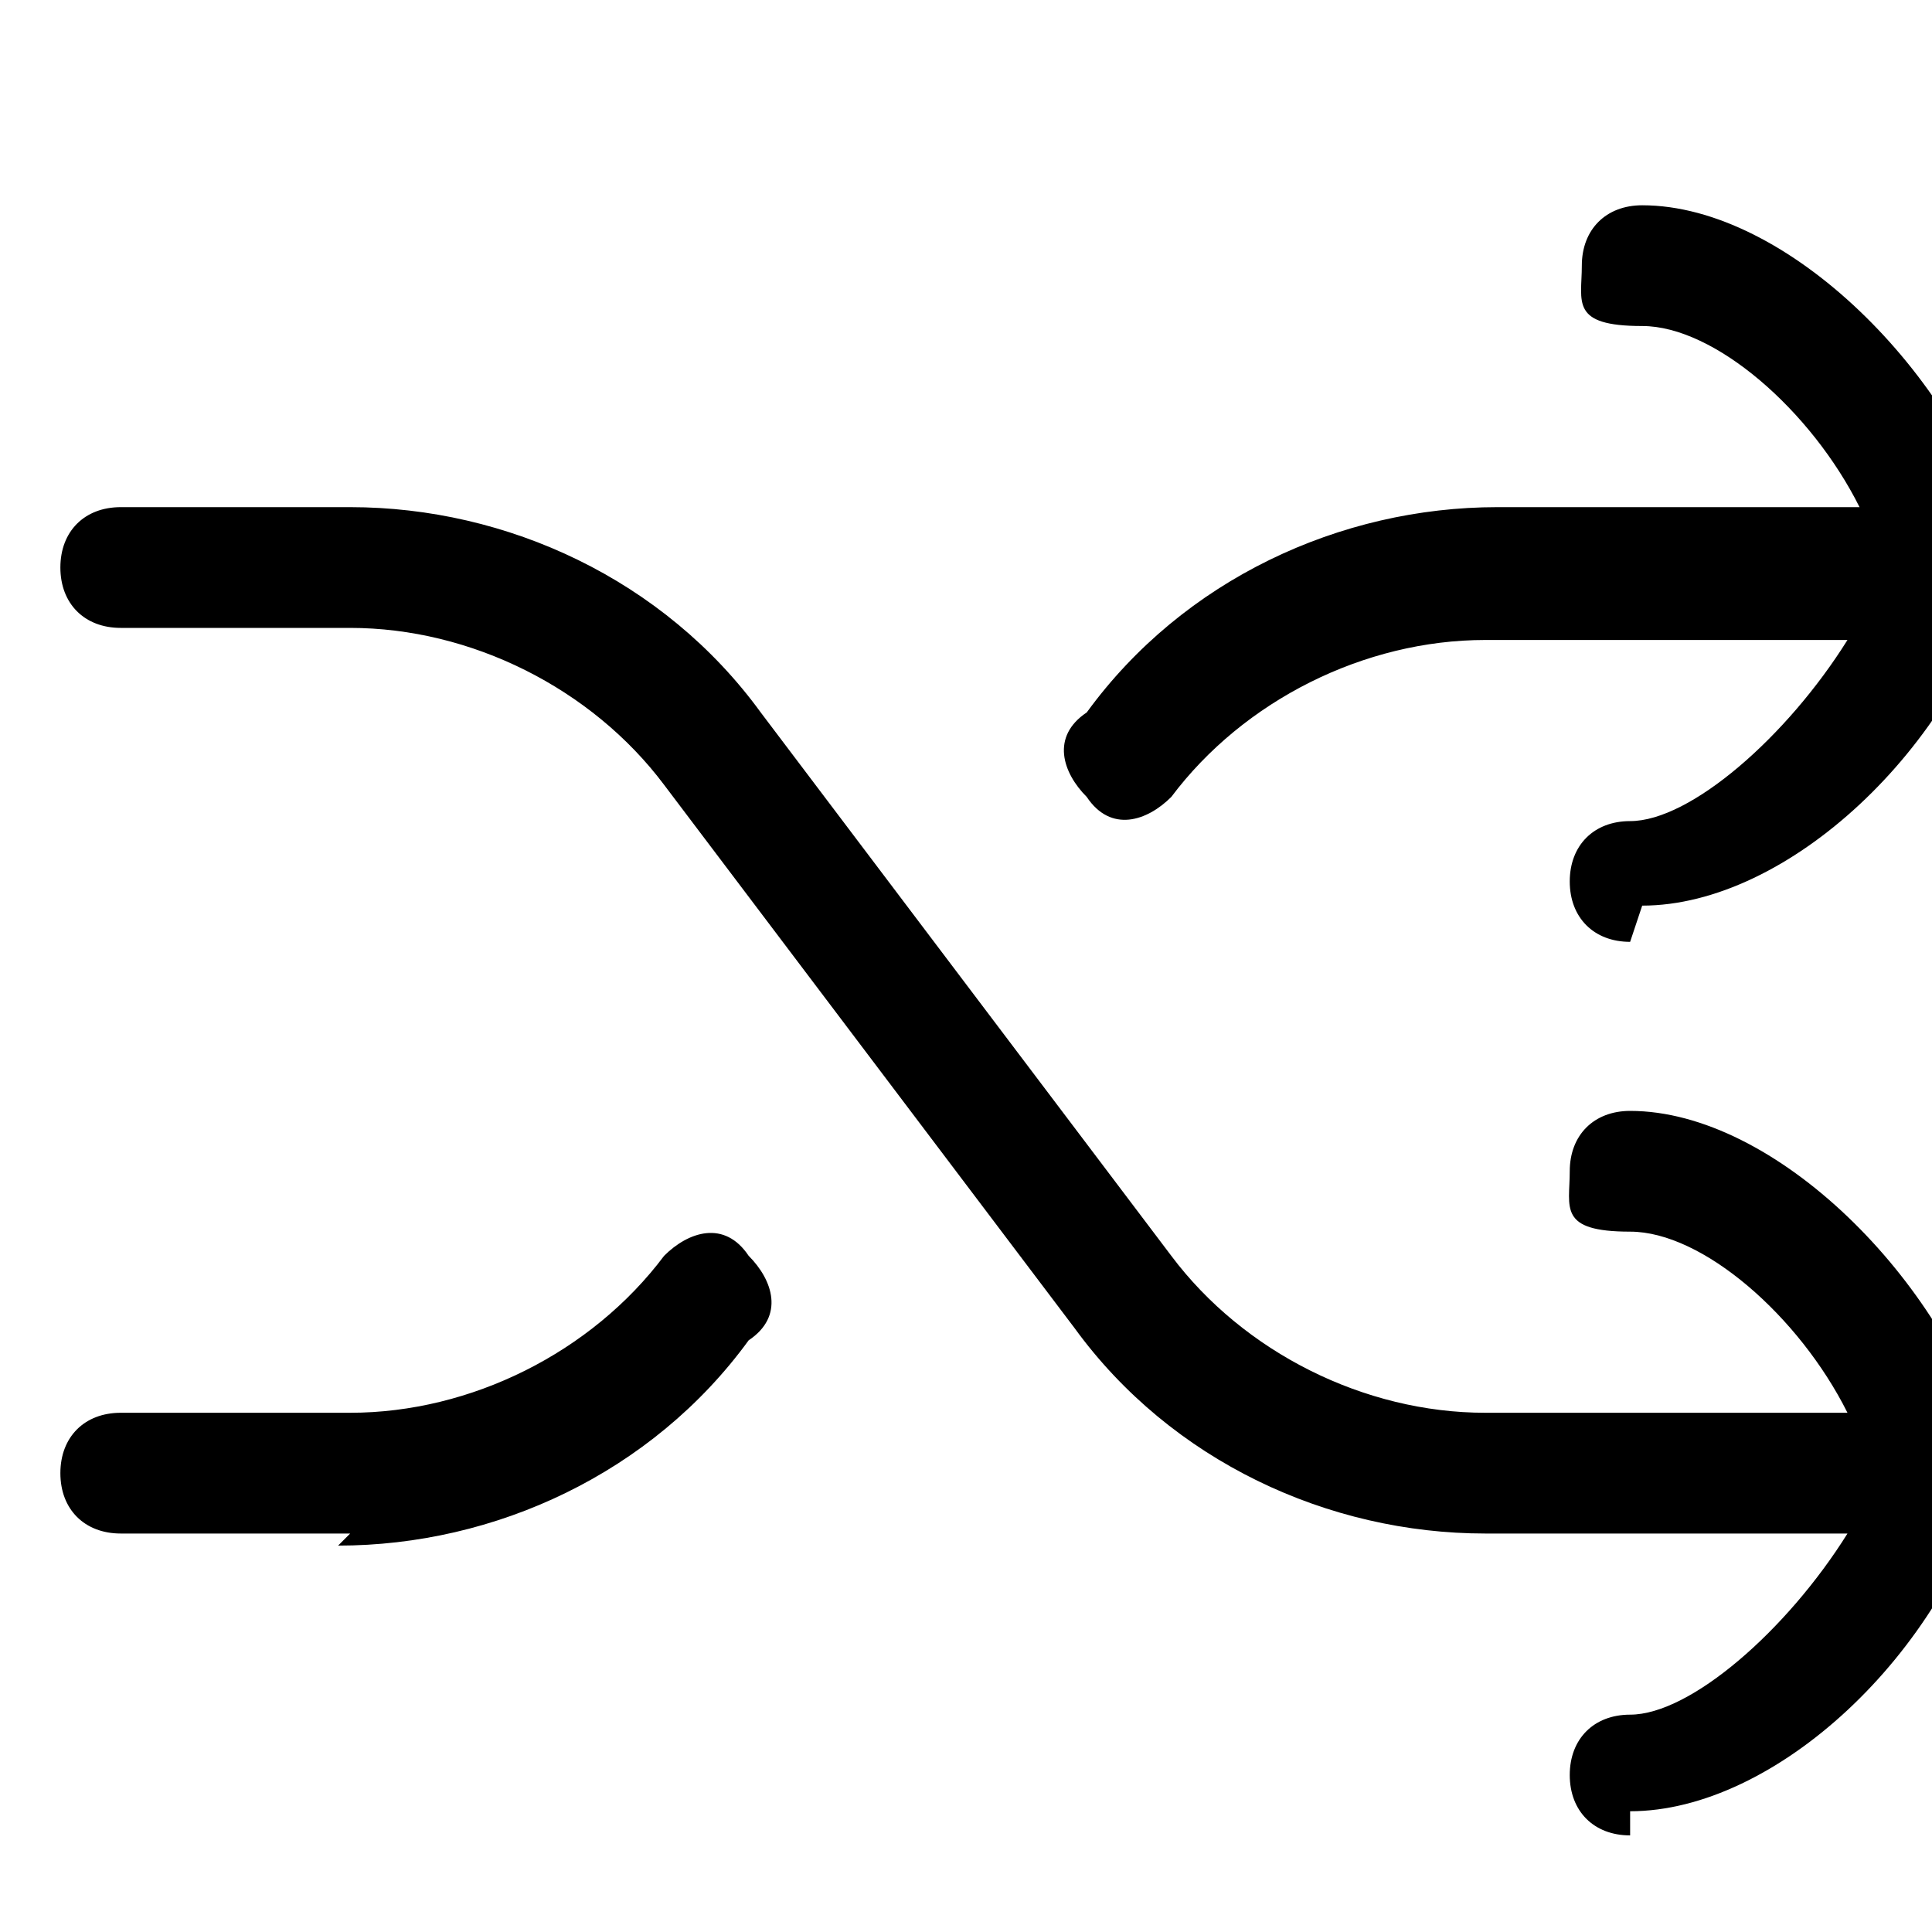
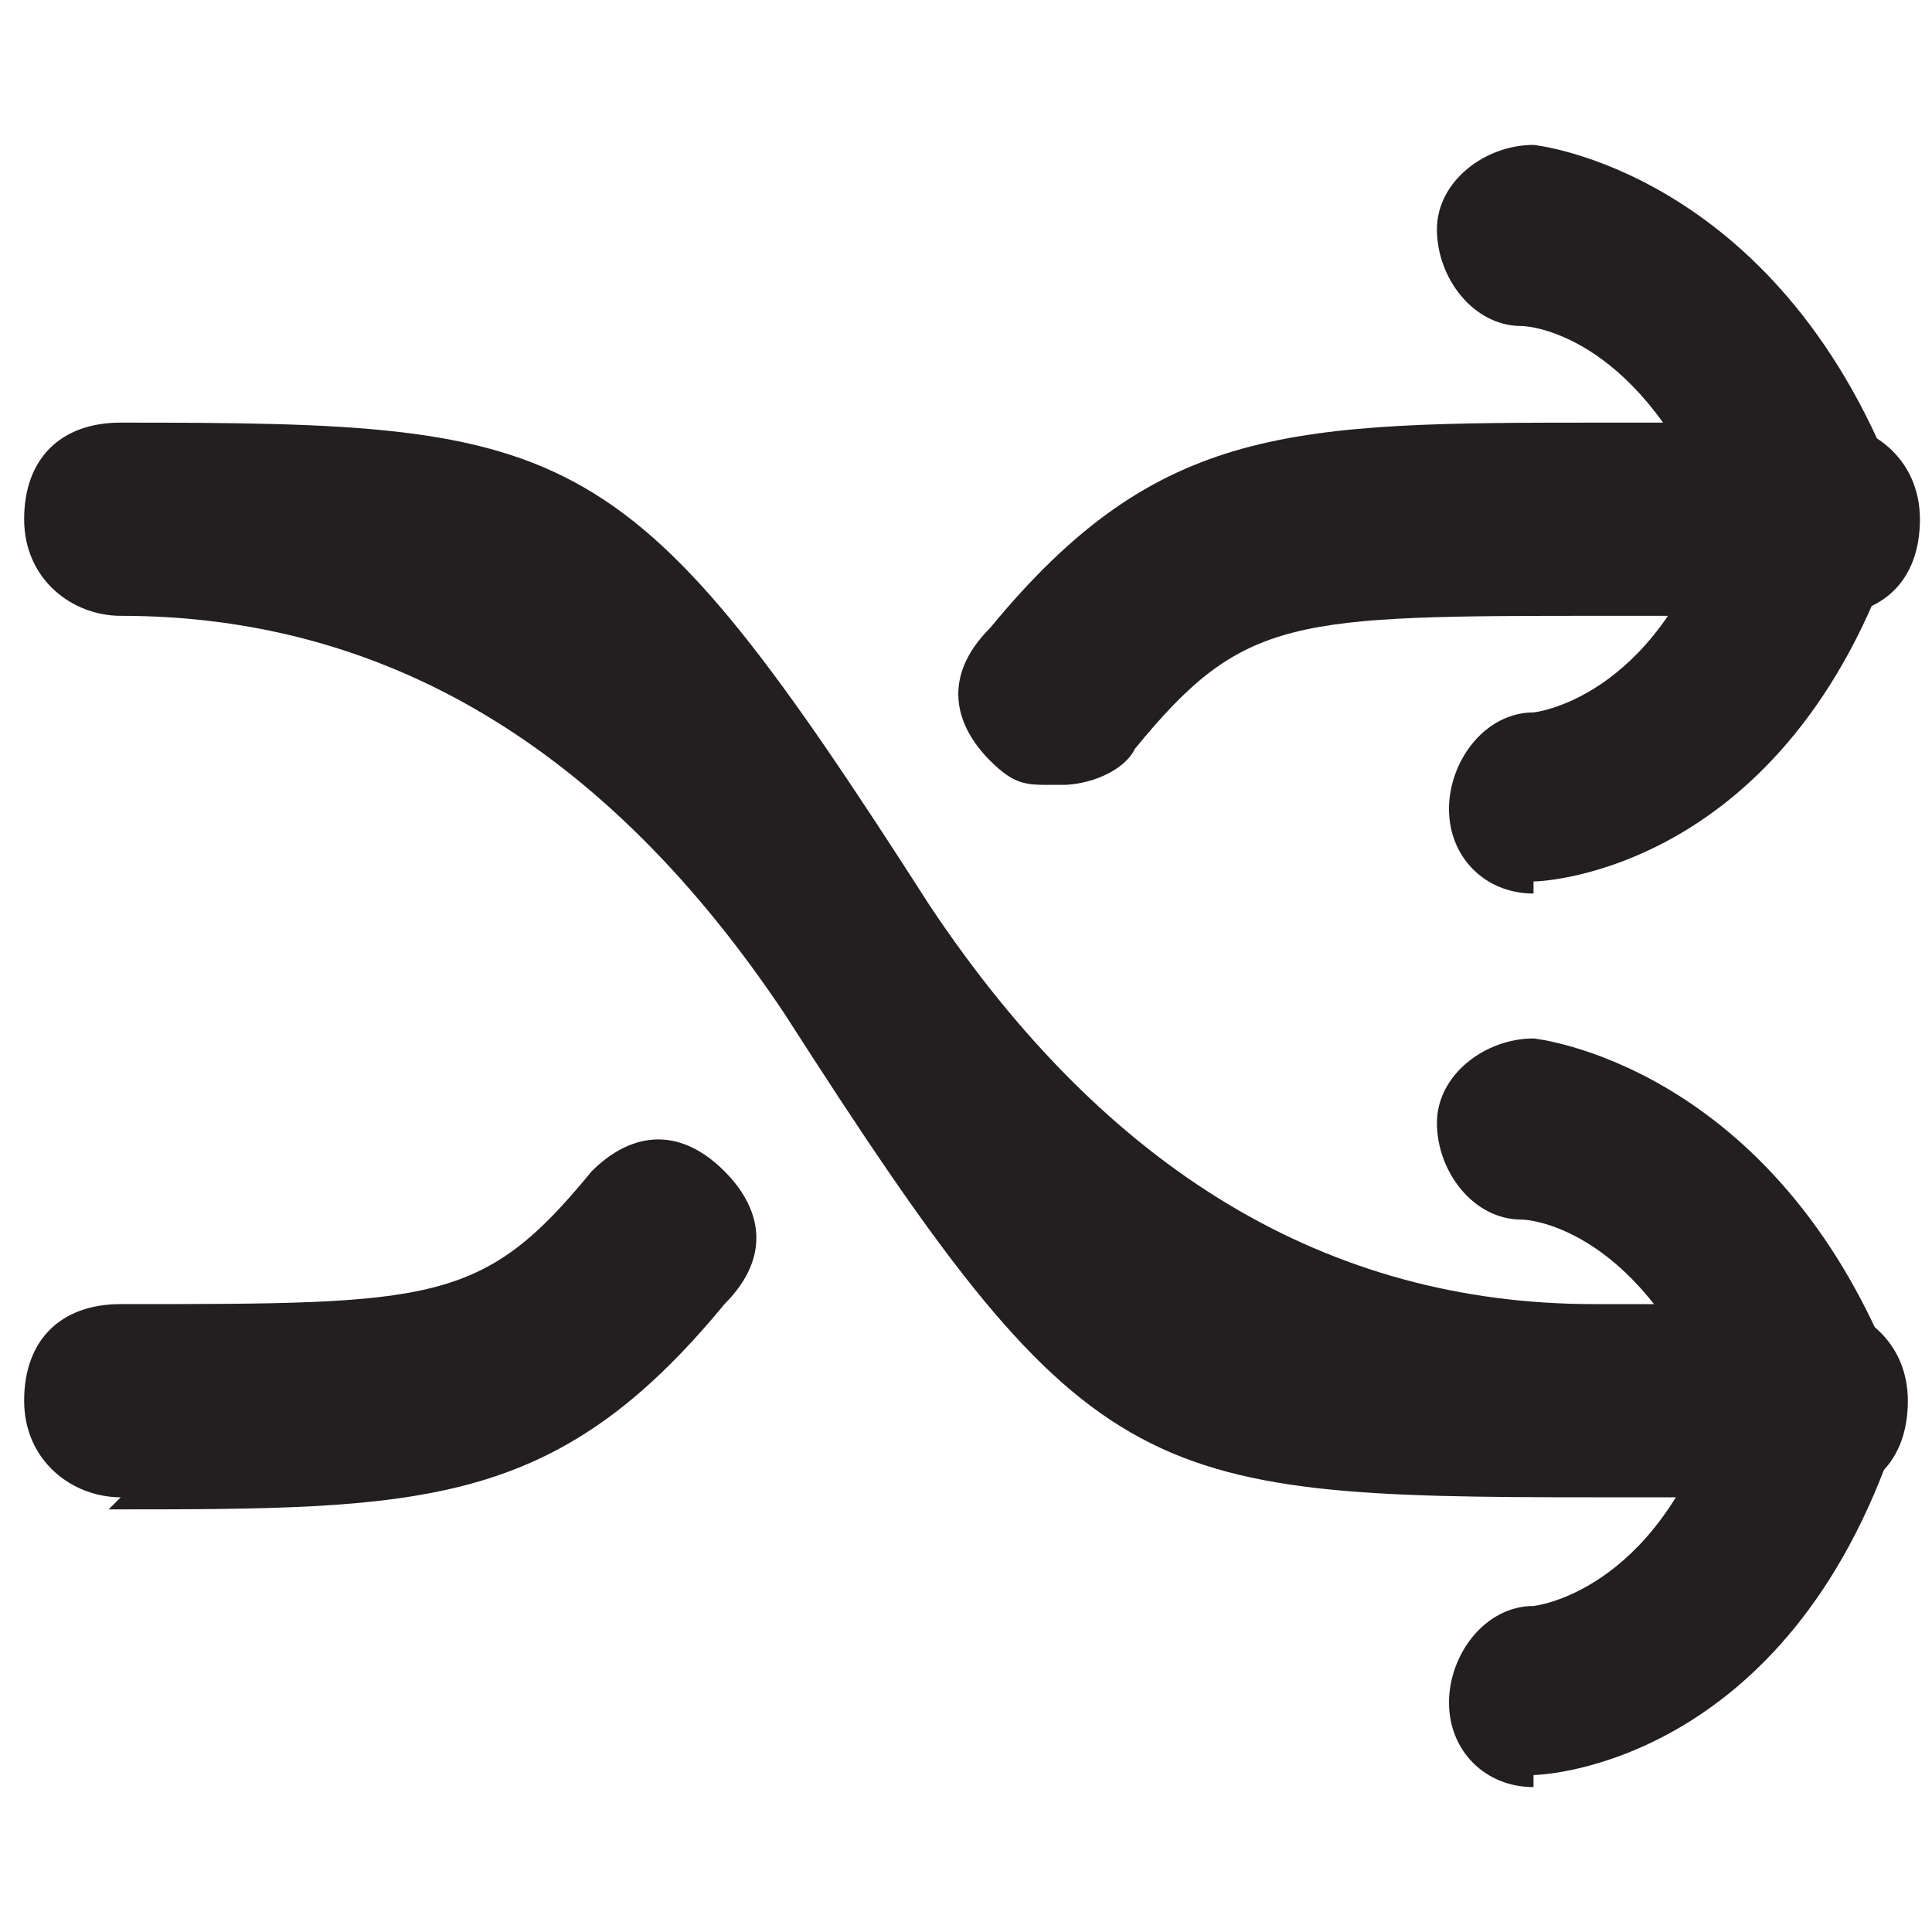
- <svg xmlns="http://www.w3.org/2000/svg" viewBox="0 0 16 16">
-   <path d="M13.5,15.2c-.3,0-.5-.2-.5-.5s.2-.5.5-.5c.5,0,1.3-.7,1.8-1.5h-3c-1.3,0-2.6-.6-3.4-1.7l-3.4-4.5c-.6-.8-1.6-1.3-2.6-1.3h-1.9c-.3,0-.5-.2-.5-.5s.2-.5.5-.5h1.9c1.3,0,2.6.6,3.4,1.7l3.4,4.5c.6.8,1.6,1.3,2.6,1.3h3c-.4-.8-1.2-1.5-1.8-1.5s-.5-.2-.5-.5.2-.5.5-.5c1.2,0,2.6,1.4,3,2.8,0,0,0,0,0,0,0,0,0,0,0,.1s0,0,0,.1,0,0,0,0c-.4,1.5-1.8,2.8-3,2.8ZM2.9,12.7h-1.9c-.3,0-.5-.2-.5-.5s.2-.5.5-.5h1.9c1,0,2-.5,2.6-1.3.2-.2.5-.3.7,0,.2.2.3.5,0,.7-.8,1.1-2.1,1.7-3.4,1.7ZM13.5,7.8c-.3,0-.5-.2-.5-.5s.2-.5.5-.5c.5,0,1.3-.7,1.8-1.5h-3c-1,0-2,.5-2.6,1.3-.2.2-.5.3-.7,0-.2-.2-.3-.5,0-.7.8-1.1,2.1-1.7,3.4-1.7h3c-.4-.8-1.2-1.5-1.8-1.5s-.5-.2-.5-.5.2-.5.5-.5c1.2,0,2.6,1.4,3,2.8,0,0,0,0,0,0,0,0,0,0,0,.1h0s0,0,0,.1c0,0,0,0,0,0-.4,1.5-1.8,2.8-3,2.8Z" />
+ <svg xmlns="http://www.w3.org/2000/svg" id="Layer_1" version="1.1" viewBox="0 0 16 16">
+   <defs>
+     <style>
+       .st0 {
+         fill: #231f20;
+       }
+     </style>
+   </defs>
+   <path class="st0" d="M15,12.4h-1.8c-3.8,0-4.2-.1-6.7-4q-2.2-3.3-5.5-3.3c-.4,0-.8-.3-.8-.8s.3-.8.8-.8c3.8,0,4.2.1,6.7,4q2.2,3.3,5.5,3.3h1.8c.4,0,.8.3.8.8s-.3.8-.8.8Z" />
+   <path class="st0" d="M8.7,6.5c-.2,0-.3,0-.5-.2-.3-.3-.4-.7,0-1.1,1.4-1.7,2.5-1.7,5.1-1.7h1.8c.4,0,.8.3.8.8s-.3.8-.8.8h-1.8c-2.6,0-3,0-3.9,1.1-.1.2-.4.3-.6.3Z" />
+   <path class="st0" d="M1,12.4c-.4,0-.8-.3-.8-.8s.3-.8.8-.8c2.6,0,3,0,3.9-1.1.3-.3.7-.4,1.1,0,.3.3.4.7,0,1.1-1.4,1.7-2.5,1.7-5.1,1.7Z" />
+   <path class="st0" d="M12.7,7.4c-.4,0-.7-.3-.7-.7,0-.4.3-.8.7-.8,0,0,1-.1,1.5-1.6-.6-1.5-1.5-1.6-1.6-1.6-.4,0-.7-.4-.7-.8,0-.4.4-.7.8-.7,0,0,2,.2,3,2.8,0,.2,0,.3,0,.5-.9,2.7-2.9,2.8-3,2.8,0,0,0,0,0,0Z" />
+   <path class="st0" d="M12.7,14.8c-.4,0-.7-.3-.7-.7,0-.4.3-.8.7-.8,0,0,1-.1,1.5-1.6-.6-1.5-1.5-1.6-1.6-1.6-.4,0-.7-.4-.7-.8,0-.4.4-.7.8-.7,0,0,2,.2,3,2.8,0,.2,0,.3,0,.5-.9,2.7-2.9,2.8-3,2.8,0,0,0,0,0,0Z" />
</svg>
